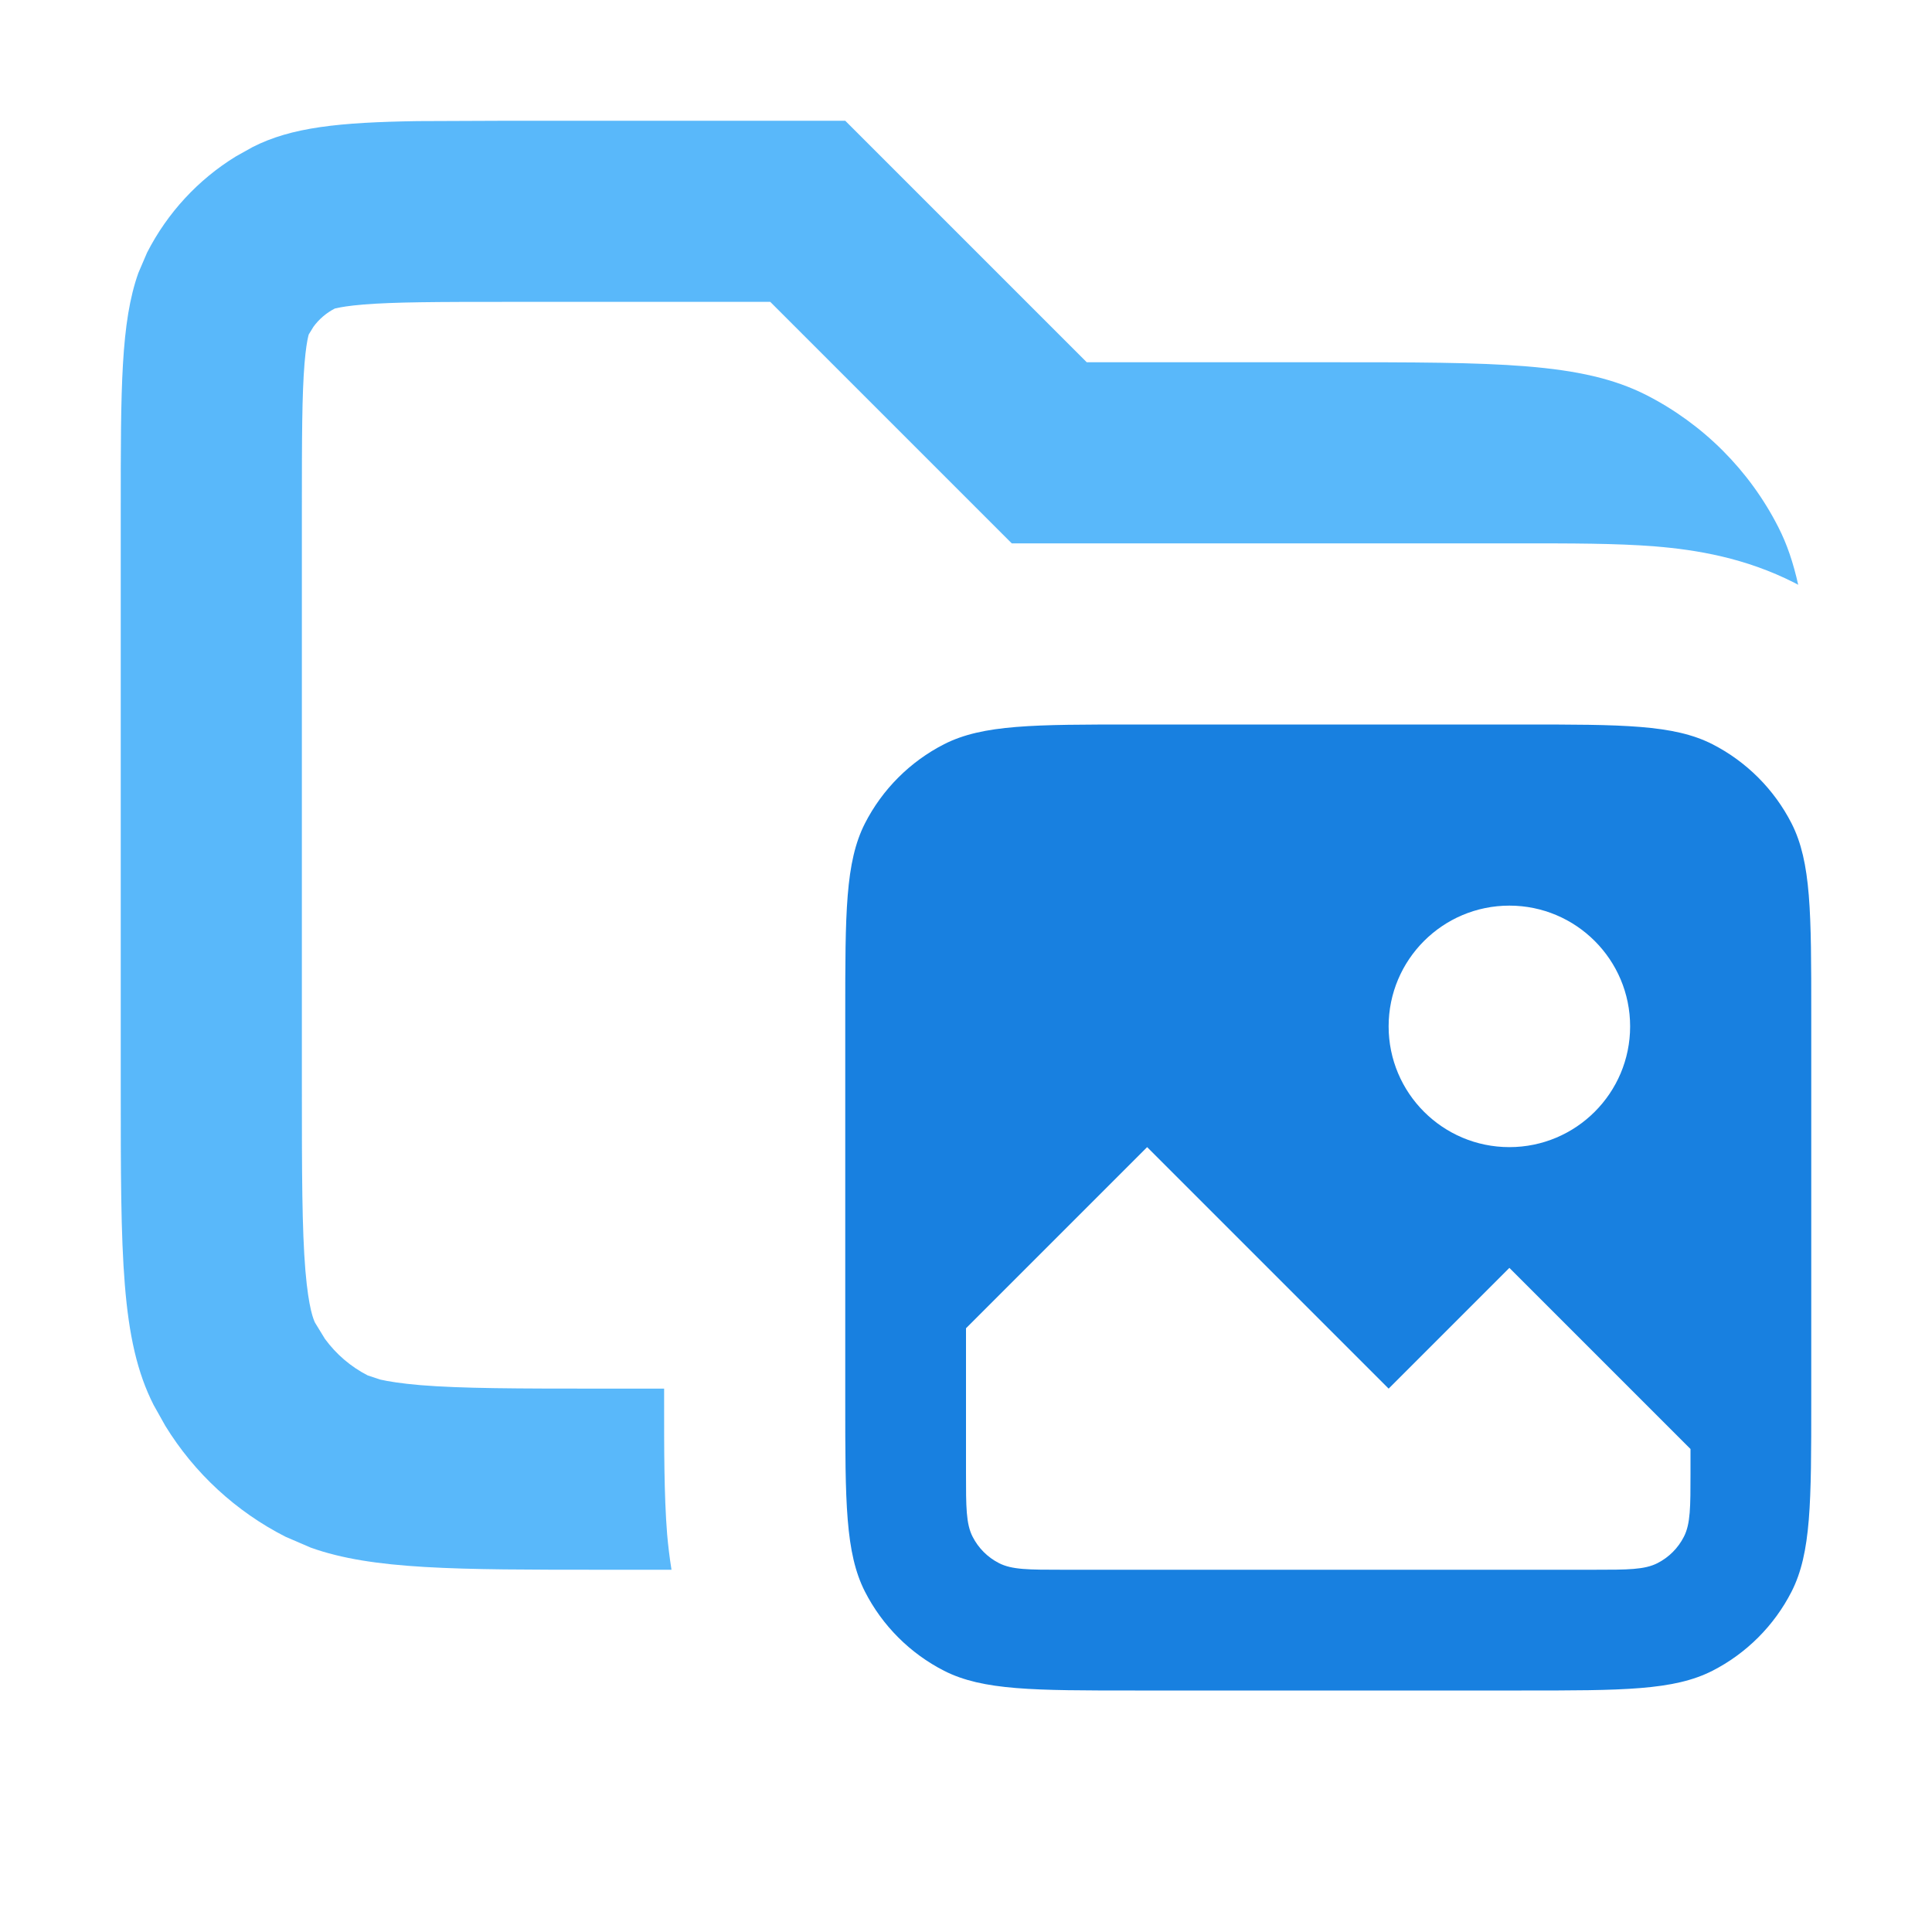
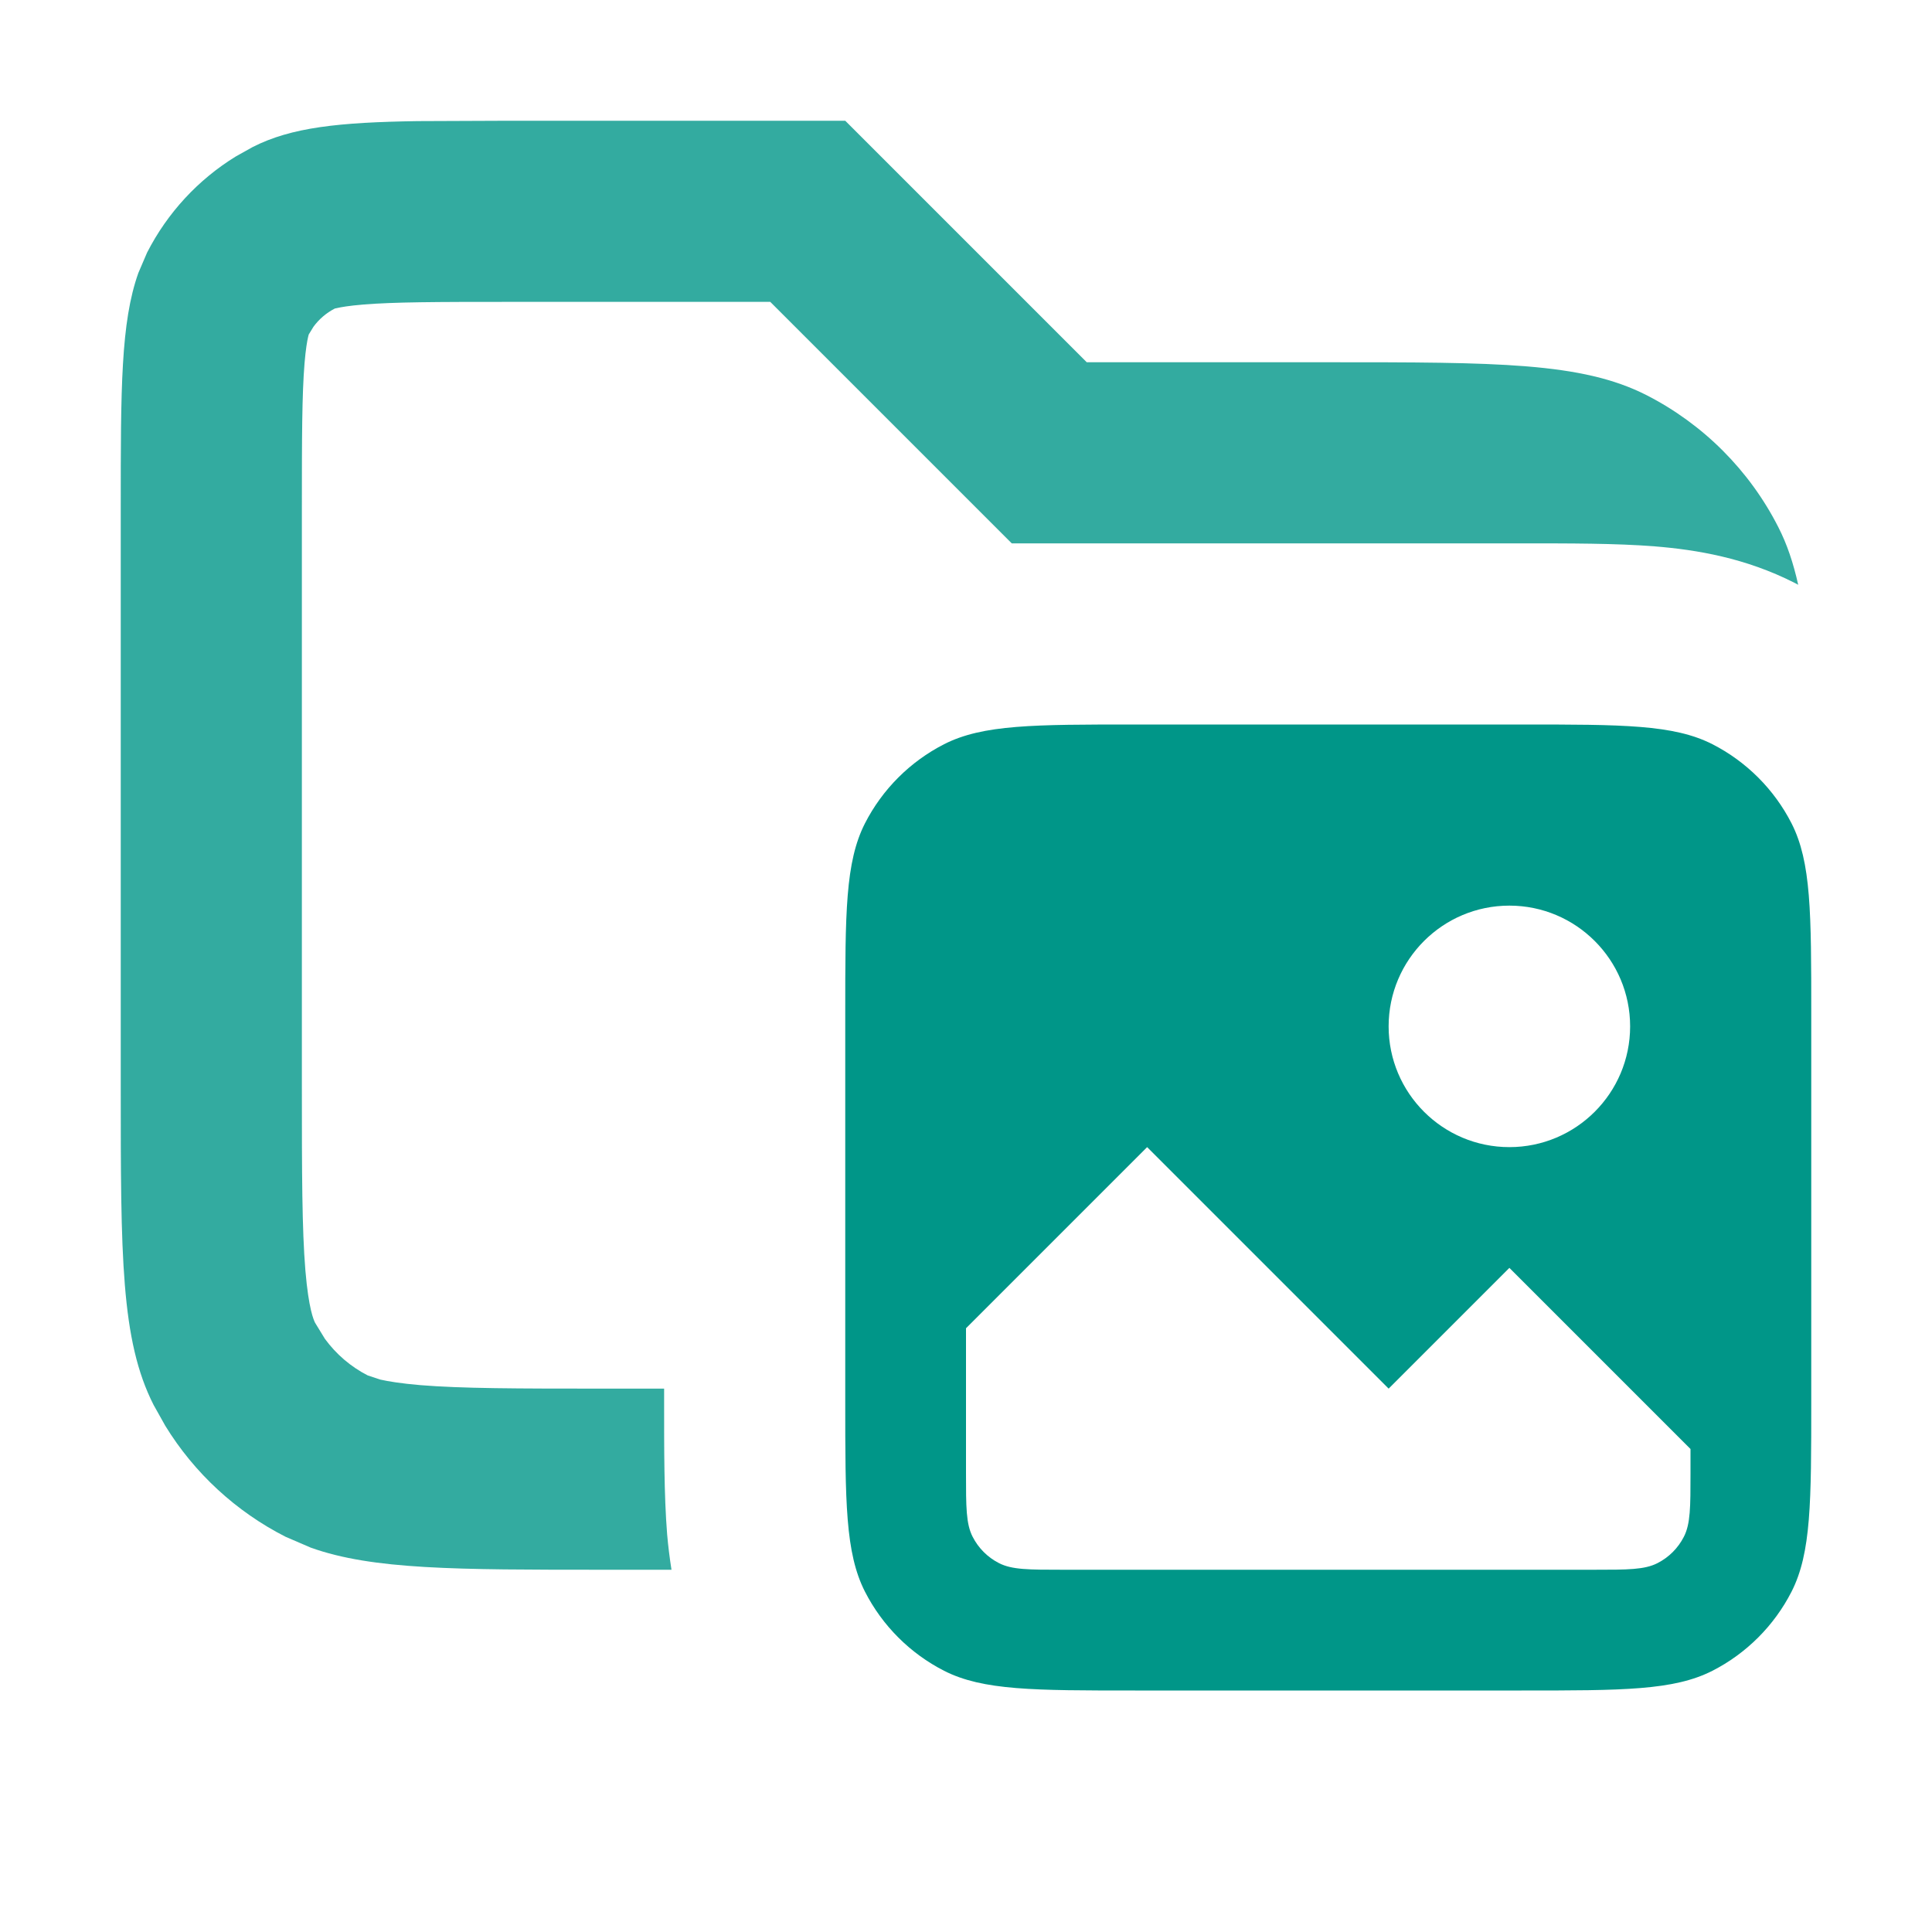
<svg xmlns="http://www.w3.org/2000/svg" width="16" height="16" viewBox="0 0 16 16" fill="none">
-   <path opacity="0.8" d="M9 3H11C12.4 3 13.1 3 13.635 3.272C14.105 3.512 14.488 3.895 14.727 4.365C14.801 4.509 14.852 4.665 14.892 4.843C14.882 4.838 14.872 4.832 14.862 4.827C14.455 4.62 14.05 4.553 13.707 4.525C13.382 4.499 12.995 4.5 12.6 4.5H8.379L6.379 2.5H4.2C3.616 2.5 3.267 2.501 3.009 2.522C2.888 2.532 2.821 2.544 2.788 2.552L2.773 2.555C2.703 2.591 2.642 2.643 2.596 2.706L2.555 2.773C2.571 2.741 2.542 2.768 2.522 3.009C2.501 3.267 2.5 3.616 2.5 4.2V9C2.5 9.725 2.501 10.178 2.529 10.52C2.556 10.844 2.599 10.933 2.609 10.954L2.691 11.088C2.784 11.215 2.905 11.319 3.046 11.391L3.149 11.425C3.215 11.44 3.318 11.457 3.48 11.471C3.822 11.499 4.275 11.5 5 11.5H5.5V11.6C5.5 11.995 5.499 12.382 5.525 12.707C5.533 12.8 5.545 12.898 5.561 13H5C3.775 13 3.086 13 2.574 12.817L2.365 12.727C1.954 12.518 1.609 12.199 1.369 11.808L1.272 11.635C1 11.1 1 10.4 1 9V4.2C1 3.22 1 2.669 1.146 2.26L1.218 2.092C1.386 1.763 1.641 1.487 1.954 1.295L2.092 1.218C2.413 1.054 2.808 1.013 3.458 1.003L4.2 1H7L9 3Z" fill="#30A6F9" />
-   <path d="M12.6 6C13.439 6 13.86 6 14.181 6.163C14.463 6.307 14.693 6.537 14.837 6.819C15 7.14 15 7.561 15 8.4V11.6C15 12.439 15 12.86 14.837 13.181C14.693 13.463 14.463 13.693 14.181 13.837C13.86 14 13.439 14 12.6 14H9.4C8.561 14 8.14 14 7.819 13.837C7.537 13.693 7.307 13.463 7.163 13.181C7 12.86 7 12.439 7 11.6V8.4C7 7.561 7 7.14 7.163 6.819C7.307 6.537 7.537 6.307 7.819 6.163C8.14 6 8.561 6 9.4 6H12.6ZM8 11V12.2C8 12.48 8 12.62 8.055 12.727C8.103 12.821 8.179 12.897 8.273 12.945C8.38 13 8.52 13 8.8 13H13.2C13.48 13 13.62 13 13.727 12.945C13.821 12.897 13.897 12.821 13.945 12.727C14 12.62 14 12.48 14 12.2V12L12.5 10.5L11.5 11.5L9.5 9.5L8 11ZM12.5 7.5C11.948 7.5 11.5 7.948 11.5 8.5C11.5 9.052 11.948 9.5 12.5 9.5C13.052 9.5 13.5 9.052 13.5 8.5C13.5 7.948 13.052 7.5 12.5 7.5Z" fill="#1880E0" />
+   <path opacity="0.8" d="M9 3H11C12.4 3 13.1 3 13.635 3.272C14.105 3.512 14.488 3.895 14.727 4.365C14.801 4.509 14.852 4.665 14.892 4.843C14.882 4.838 14.872 4.832 14.862 4.827C14.455 4.62 14.05 4.553 13.707 4.525C13.382 4.499 12.995 4.5 12.6 4.5H8.379L6.379 2.5H4.2C3.616 2.5 3.267 2.501 3.009 2.522C2.888 2.532 2.821 2.544 2.788 2.552L2.773 2.555C2.703 2.591 2.642 2.643 2.596 2.706L2.555 2.773C2.571 2.741 2.542 2.768 2.522 3.009C2.501 3.267 2.5 3.616 2.5 4.2V9C2.5 9.725 2.501 10.178 2.529 10.52C2.556 10.844 2.599 10.933 2.609 10.954L2.691 11.088C2.784 11.215 2.905 11.319 3.046 11.391L3.149 11.425C3.215 11.44 3.318 11.457 3.48 11.471C3.822 11.499 4.275 11.5 5 11.5H5.5V11.6C5.5 11.995 5.499 12.382 5.525 12.707C5.533 12.8 5.545 12.898 5.561 13H5C3.775 13 3.086 13 2.574 12.817L2.365 12.727C1.954 12.518 1.609 12.199 1.369 11.808L1.272 11.635C1 11.1 1 10.4 1 9V4.2C1 3.22 1 2.669 1.146 2.26L1.218 2.092C1.386 1.763 1.641 1.487 1.954 1.295L2.092 1.218C2.413 1.054 2.808 1.013 3.458 1.003L4.2 1H7L9 3Z" fill="#009688" />
+   <path d="M12.6 6C13.439 6 13.86 6 14.181 6.163C14.463 6.307 14.693 6.537 14.837 6.819C15 7.14 15 7.561 15 8.4V11.6C15 12.439 15 12.86 14.837 13.181C14.693 13.463 14.463 13.693 14.181 13.837C13.86 14 13.439 14 12.6 14H9.4C8.561 14 8.14 14 7.819 13.837C7.537 13.693 7.307 13.463 7.163 13.181C7 12.86 7 12.439 7 11.6V8.4C7 7.561 7 7.14 7.163 6.819C7.307 6.537 7.537 6.307 7.819 6.163C8.14 6 8.561 6 9.4 6H12.6ZM8 11V12.2C8 12.48 8 12.62 8.055 12.727C8.103 12.821 8.179 12.897 8.273 12.945C8.38 13 8.52 13 8.8 13H13.2C13.48 13 13.62 13 13.727 12.945C13.821 12.897 13.897 12.821 13.945 12.727C14 12.62 14 12.48 14 12.2V12L12.5 10.5L11.5 11.5L9.5 9.5L8 11ZM12.5 7.5C11.948 7.5 11.5 7.948 11.5 8.5C11.5 9.052 11.948 9.5 12.5 9.5C13.052 9.5 13.5 9.052 13.5 8.5C13.5 7.948 13.052 7.5 12.5 7.5Z" fill="#009688" />
</svg>
